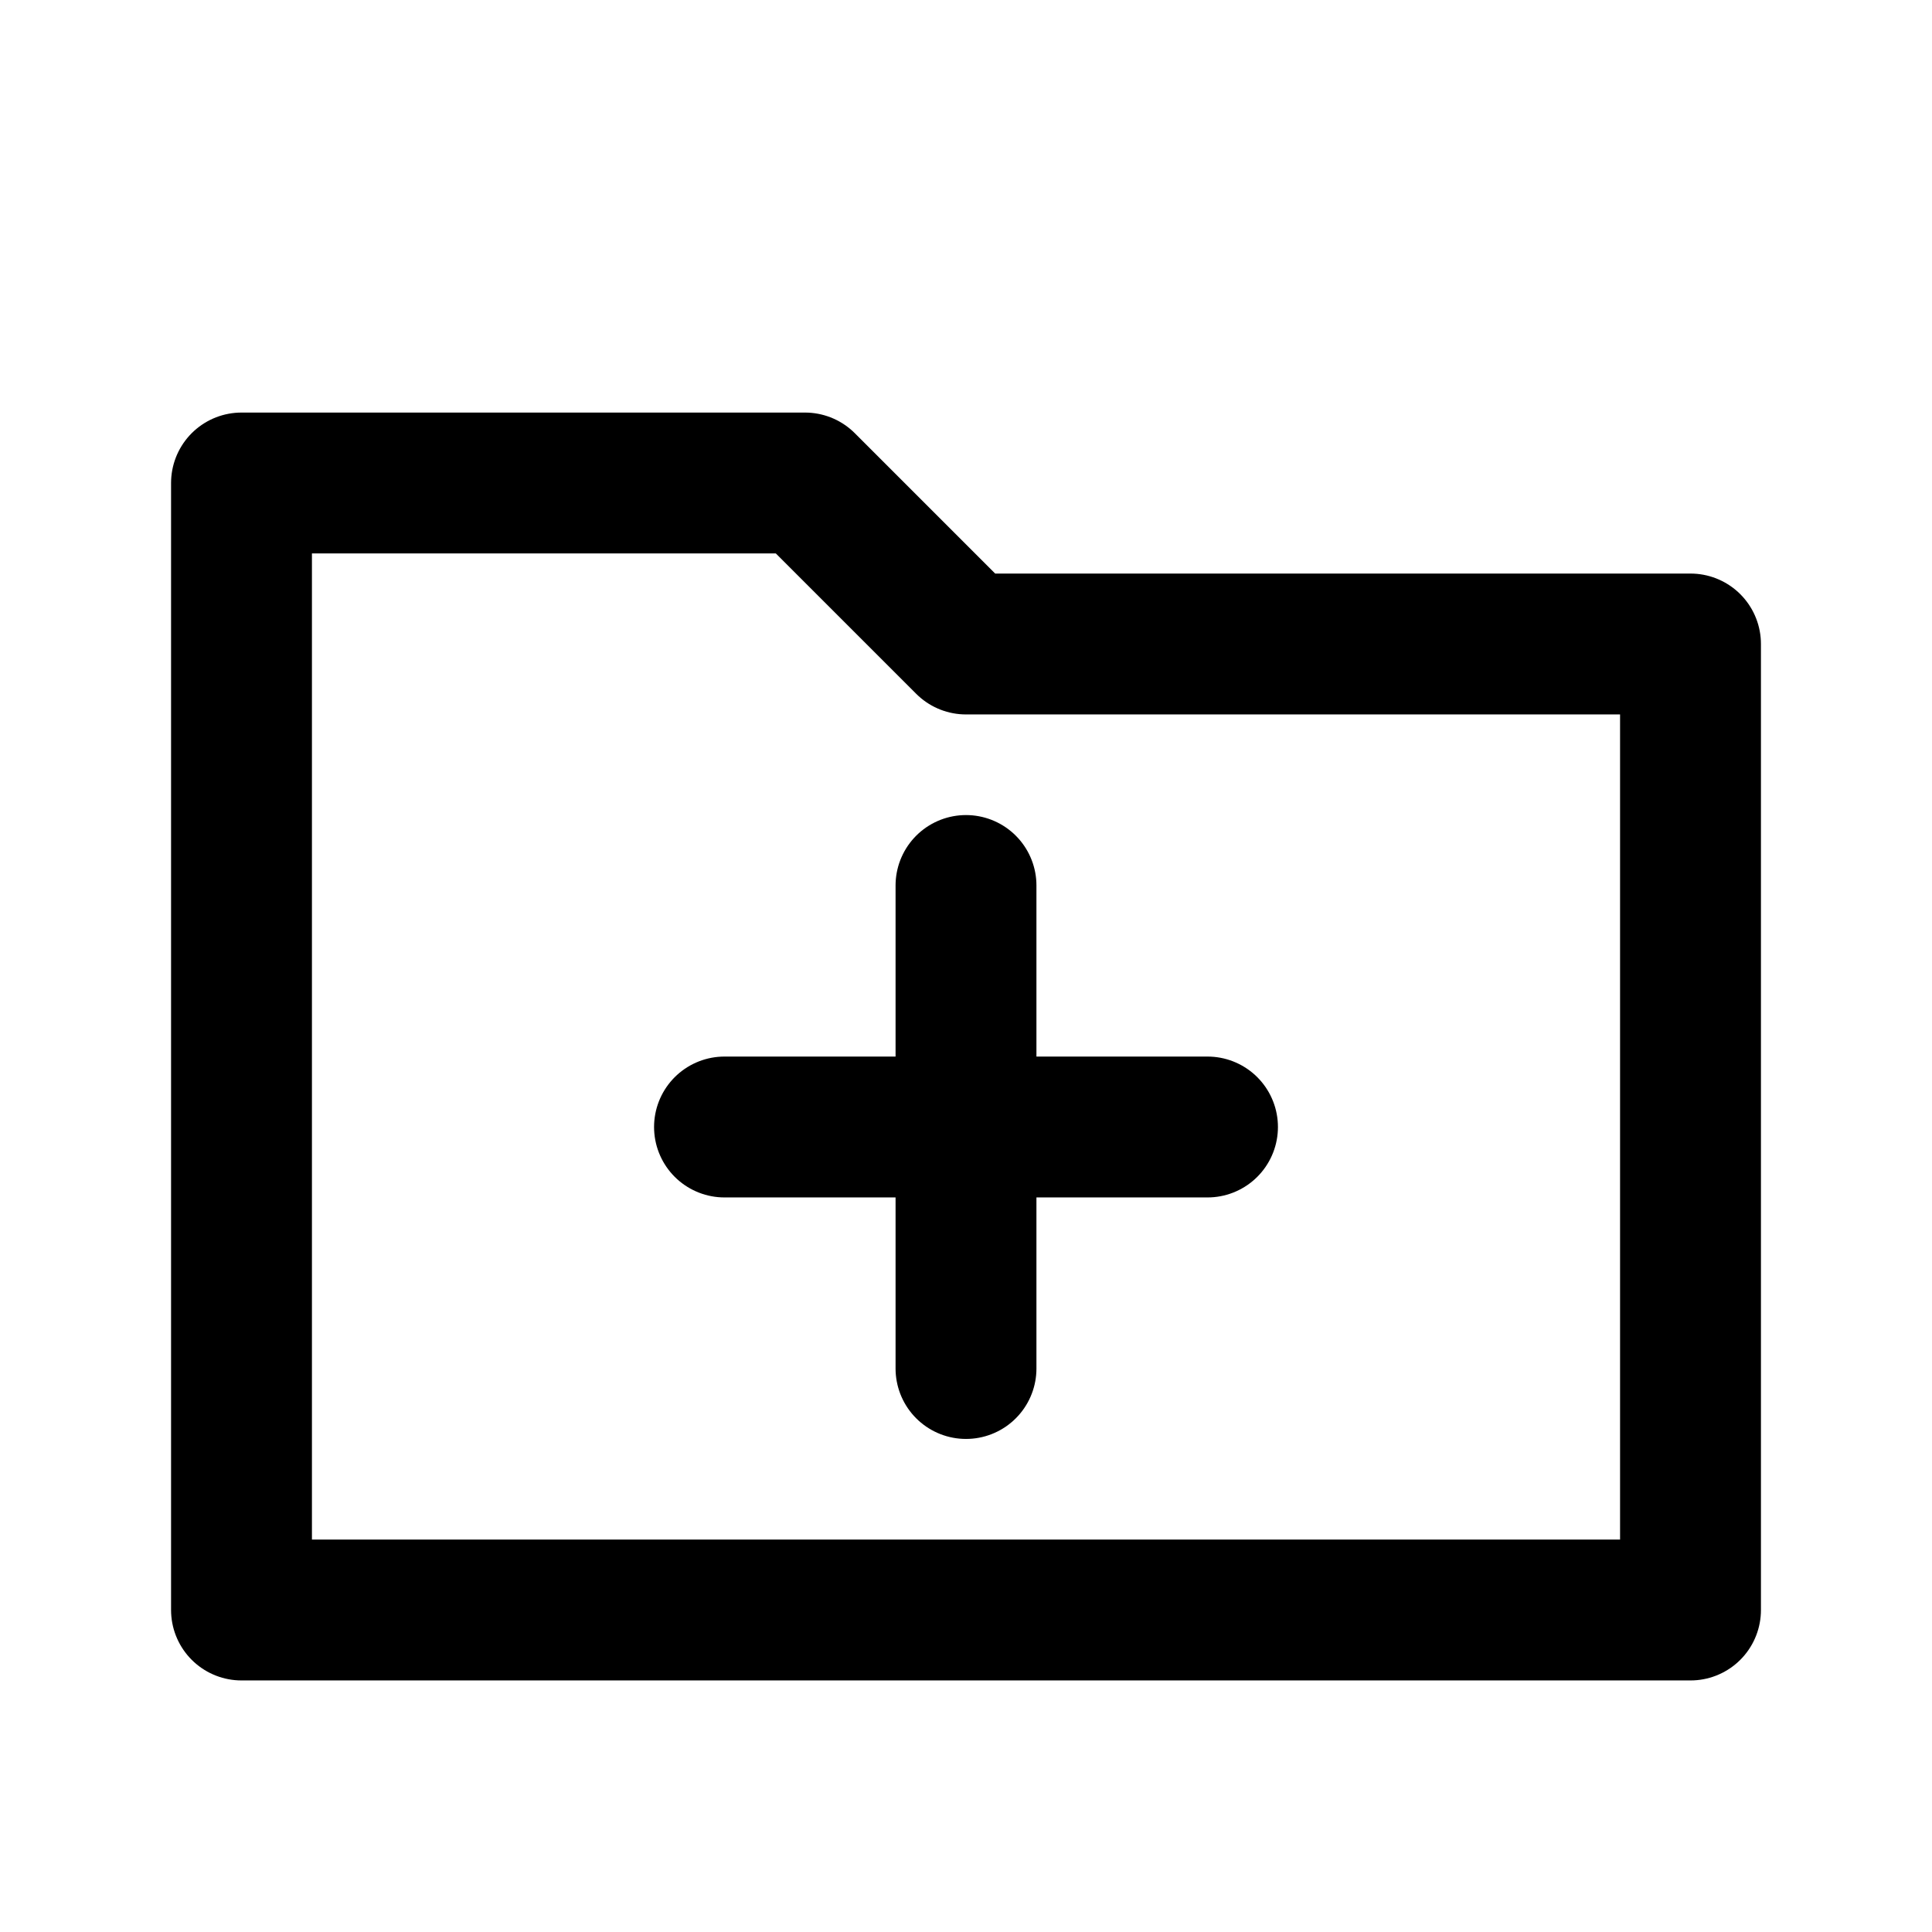
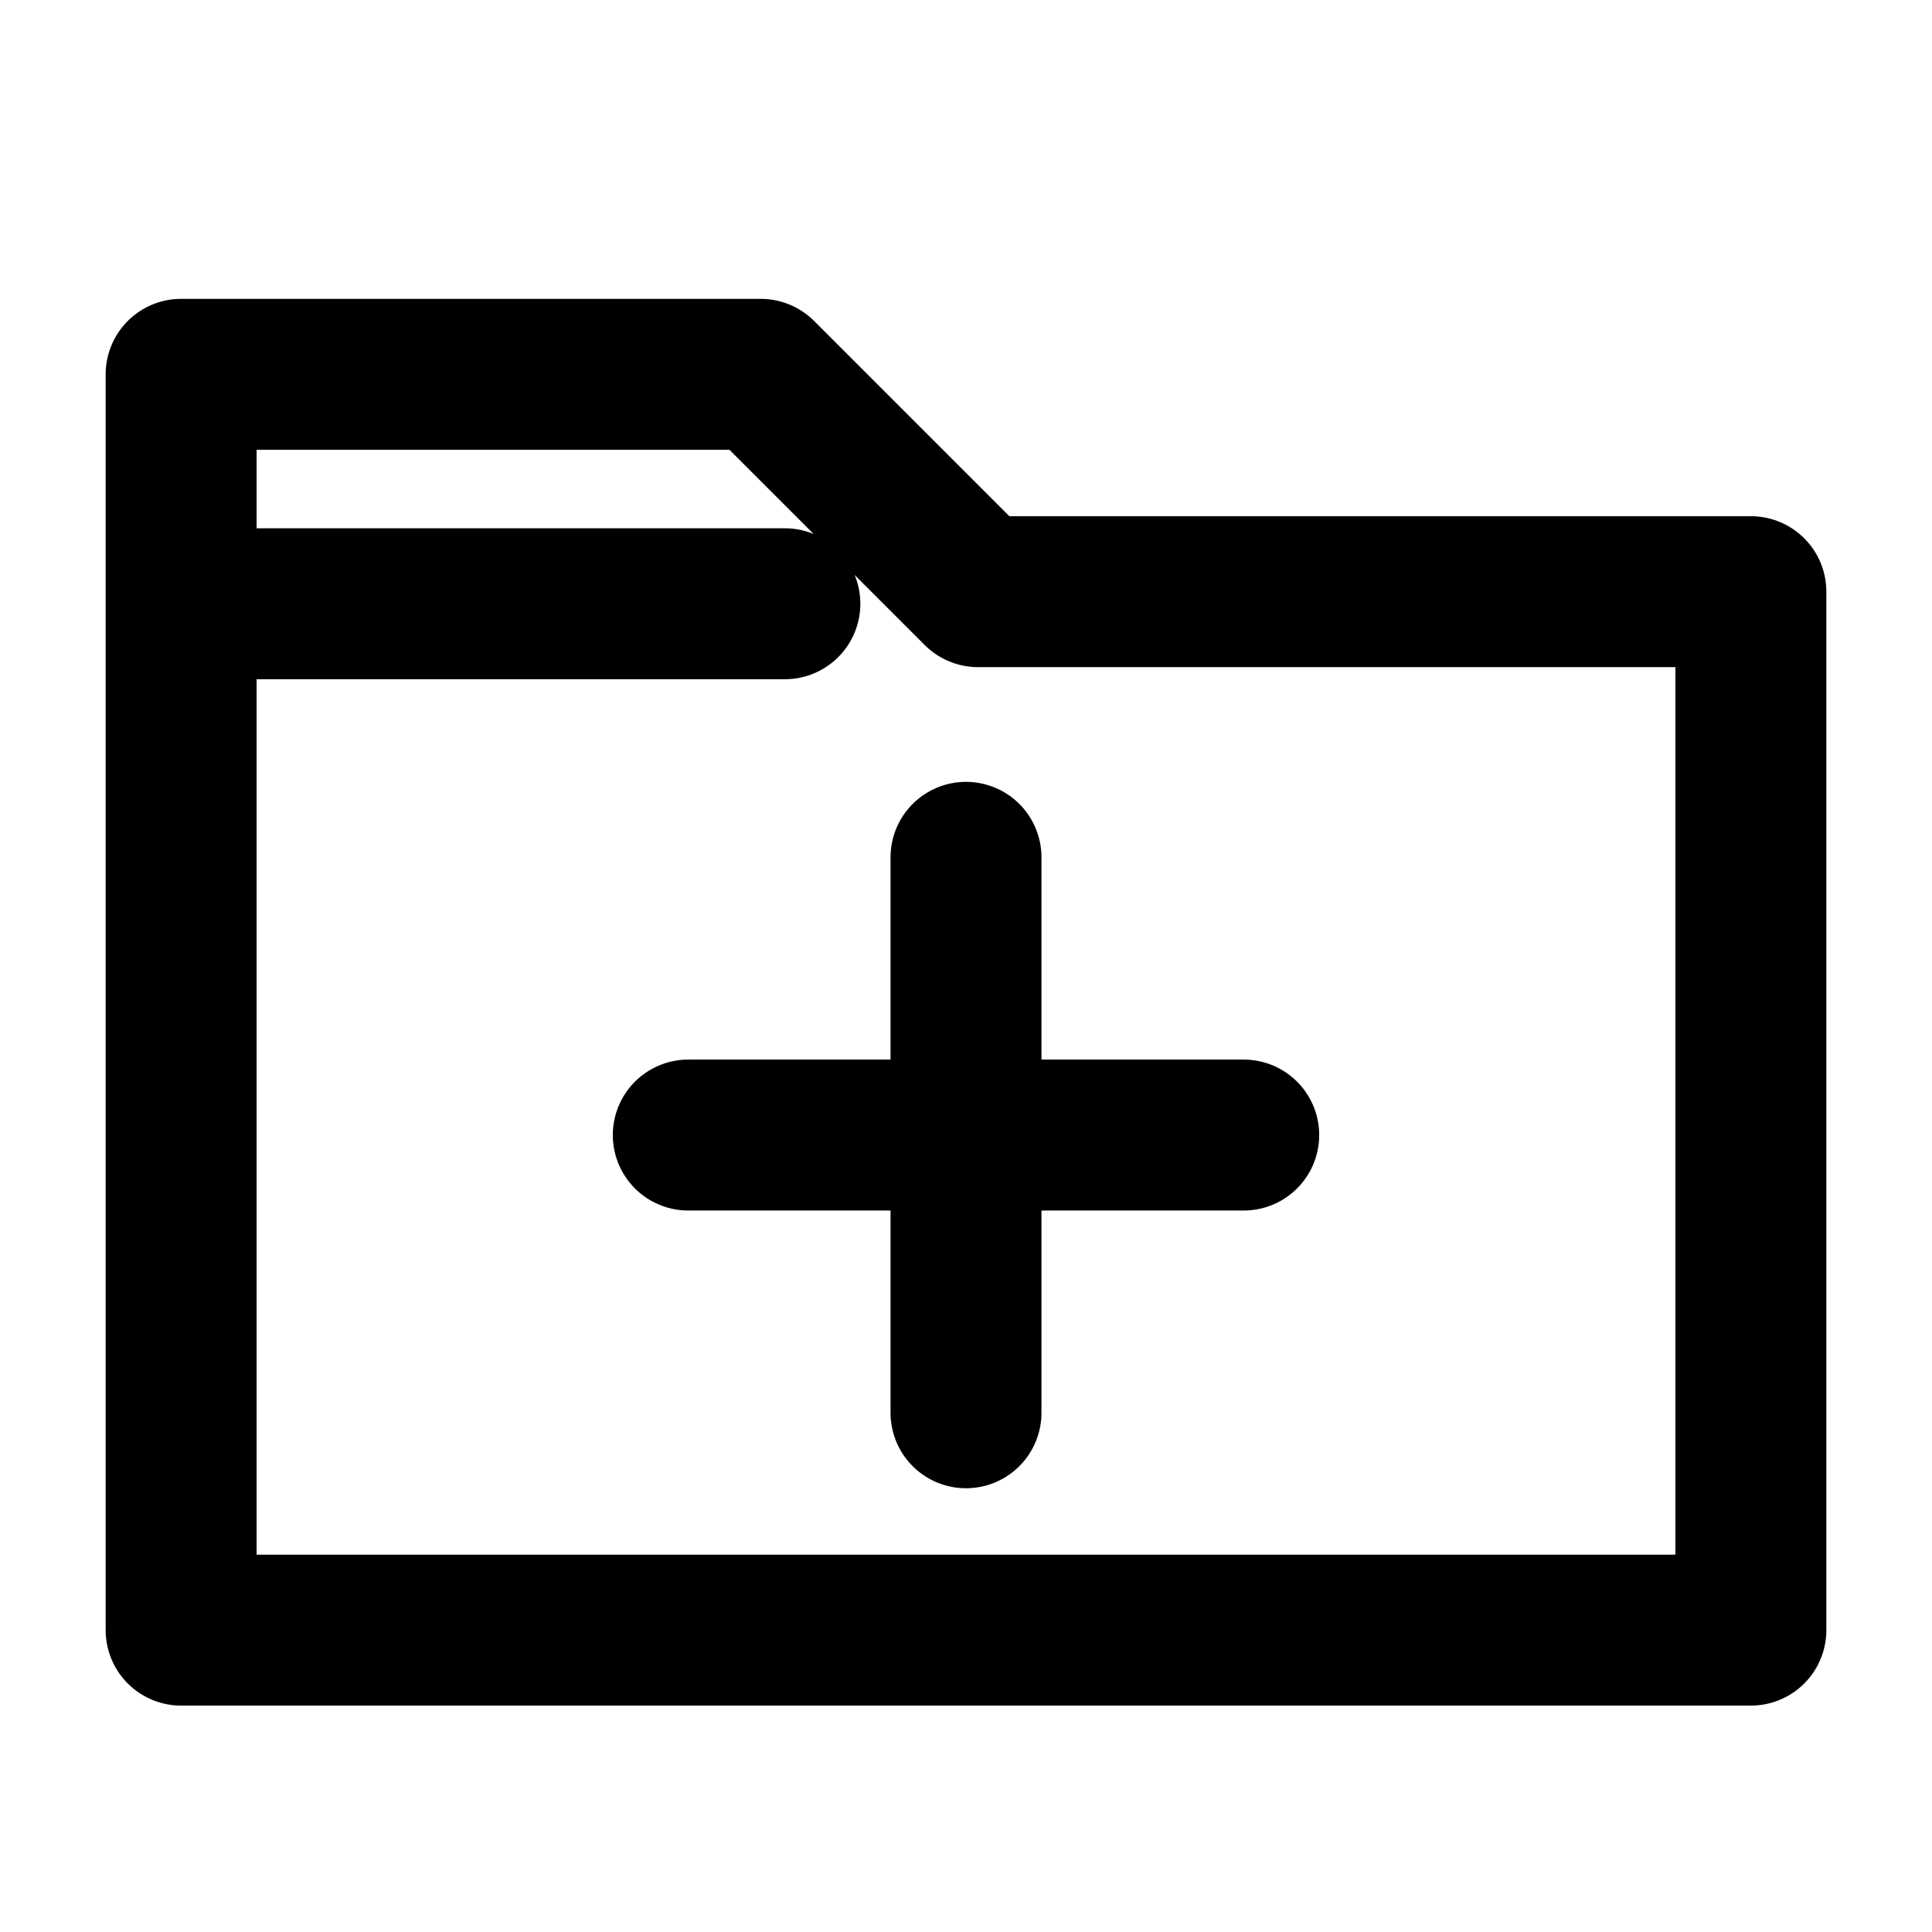
<svg xmlns="http://www.w3.org/2000/svg" width="16" height="16" viewBox="0 0 16 16">
-   <g transform="scale(0.6666667)" fill="none" stroke="currentColor" stroke-width="1.75" stroke-linecap="round" stroke-linejoin="round">
-     <path d="M3 6h7l2 2h9v12H3zM12 11v6m-3-3h6" />
+   <g transform="scale(1)" fill="none" stroke="currentColor" stroke-width="1.25" stroke-linecap="round" stroke-linejoin="round">
+     <path d="M1.5 5V3.1h4.8l1.8 1.8h6.4v8.6h-13V5h5M8 7.1v4.6M5.7 9.4h4.6" />
  </g>
</svg>
